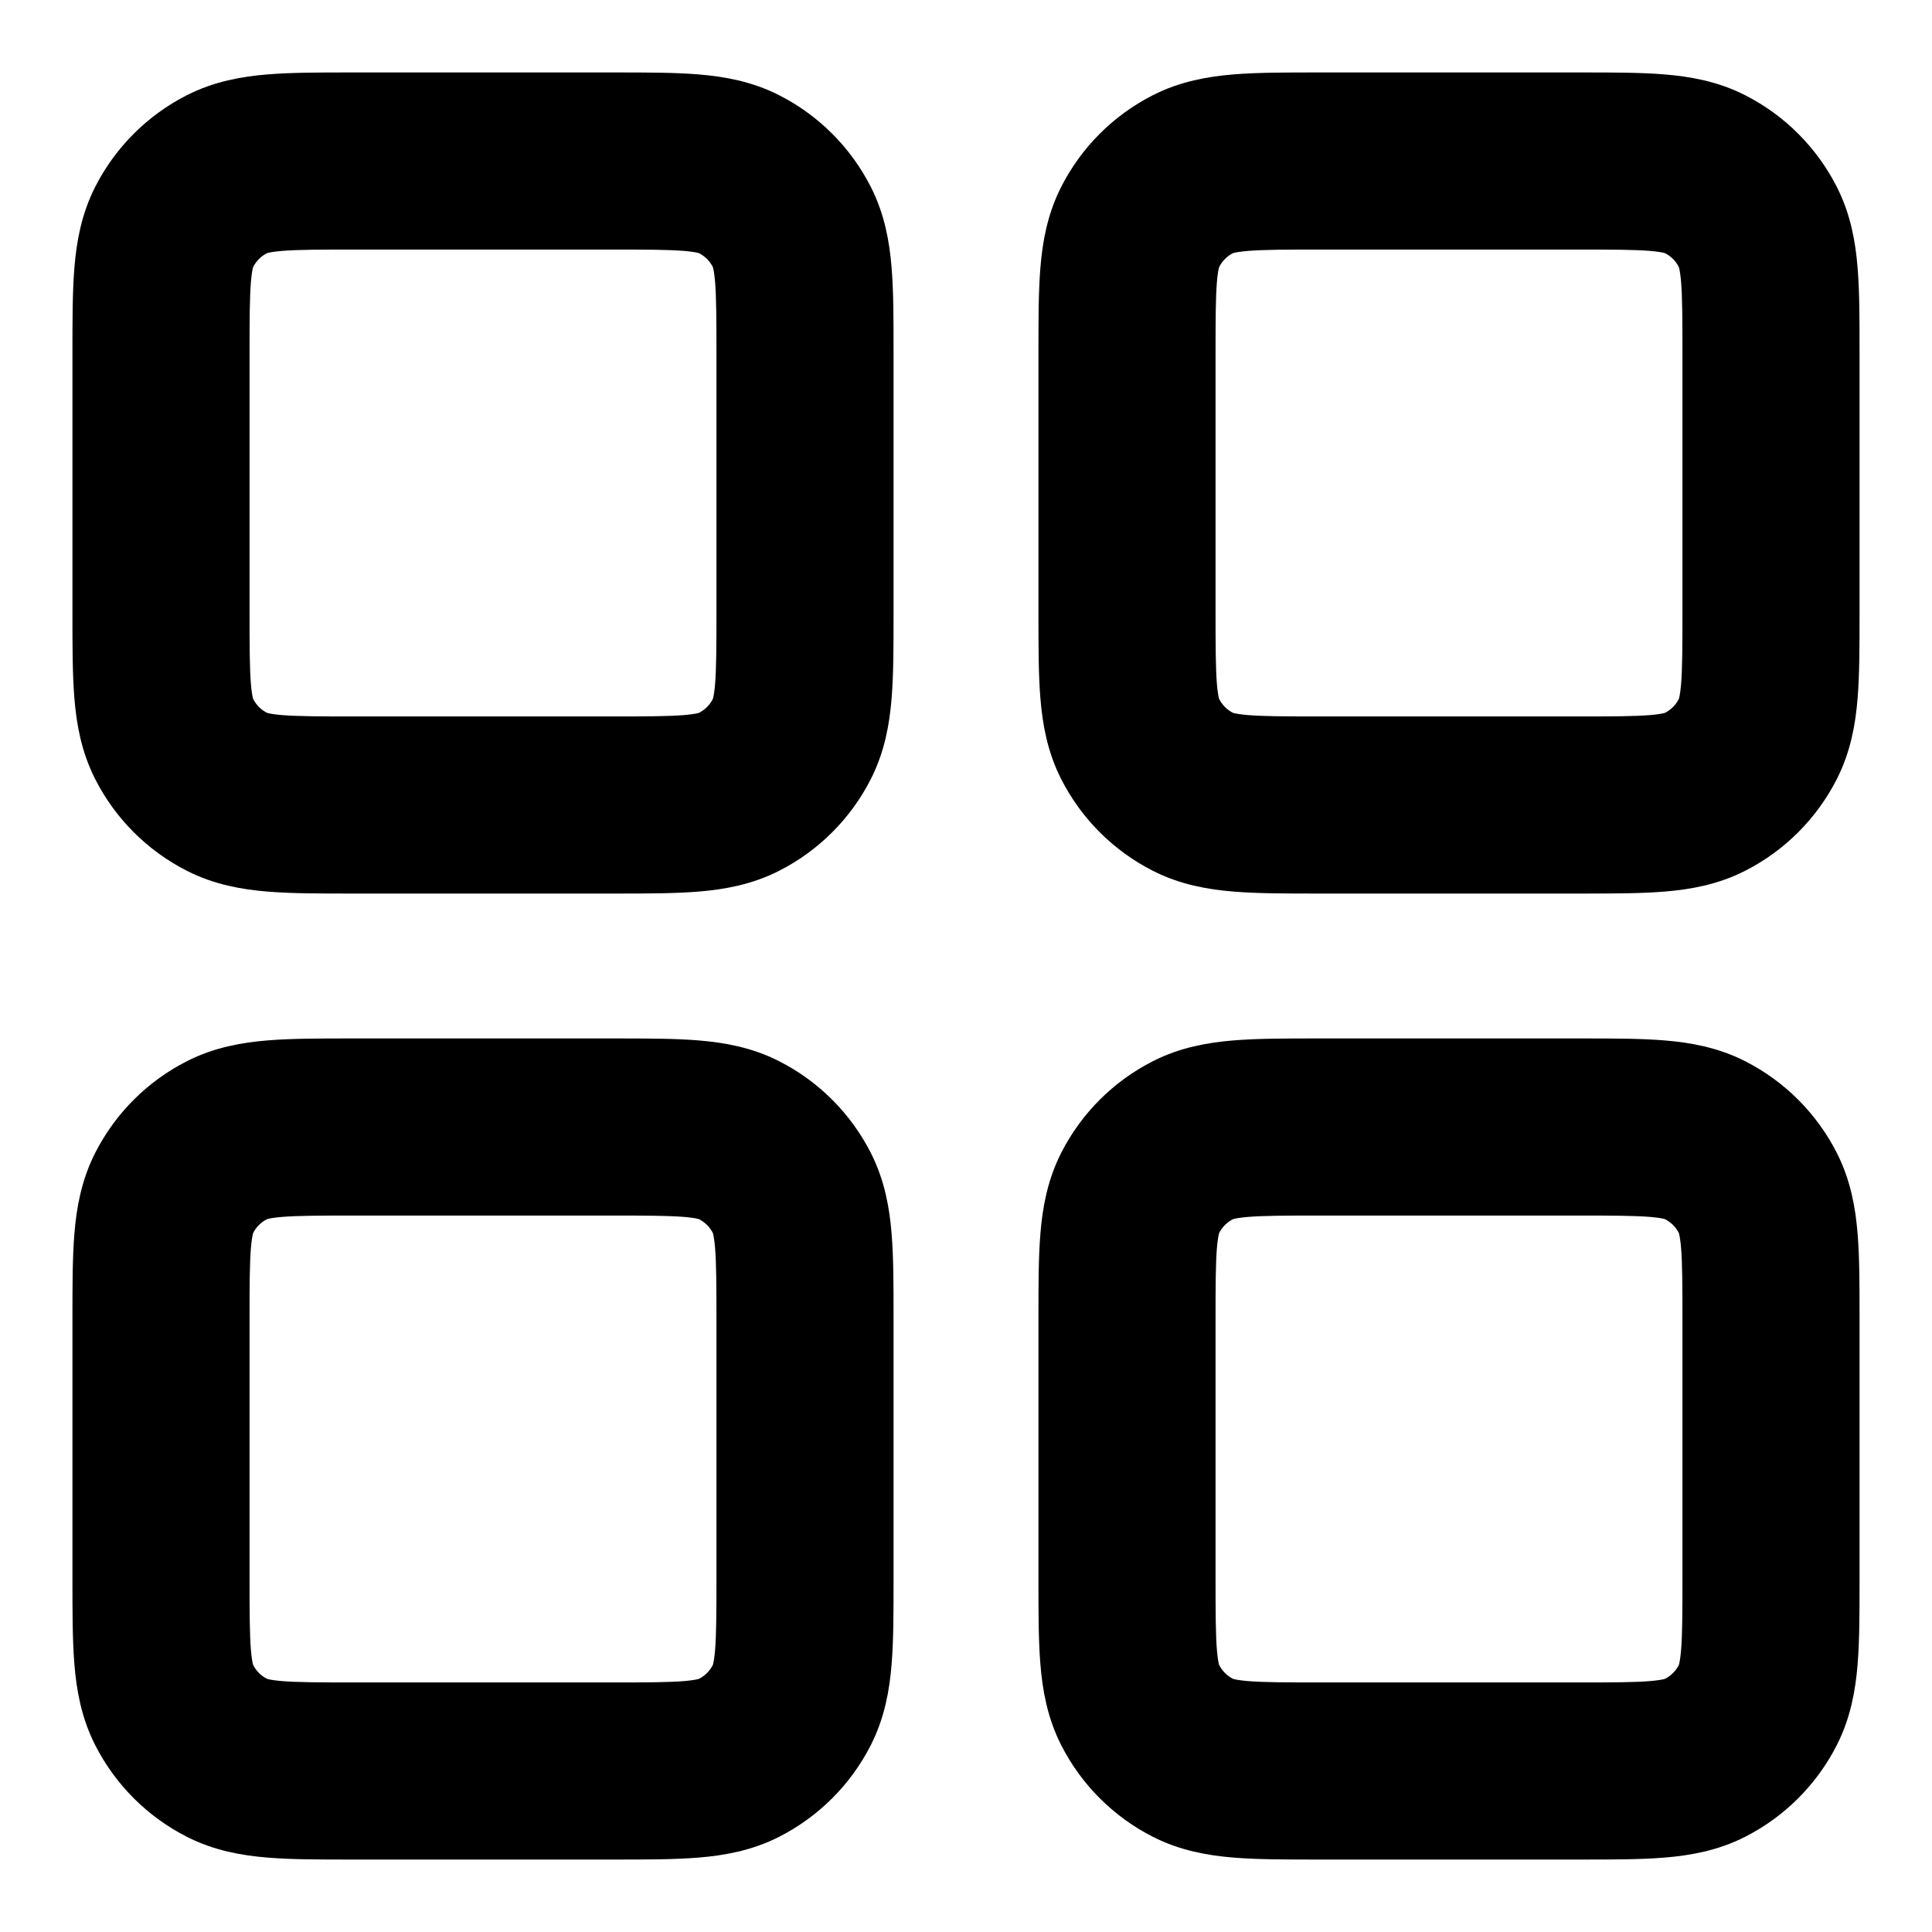
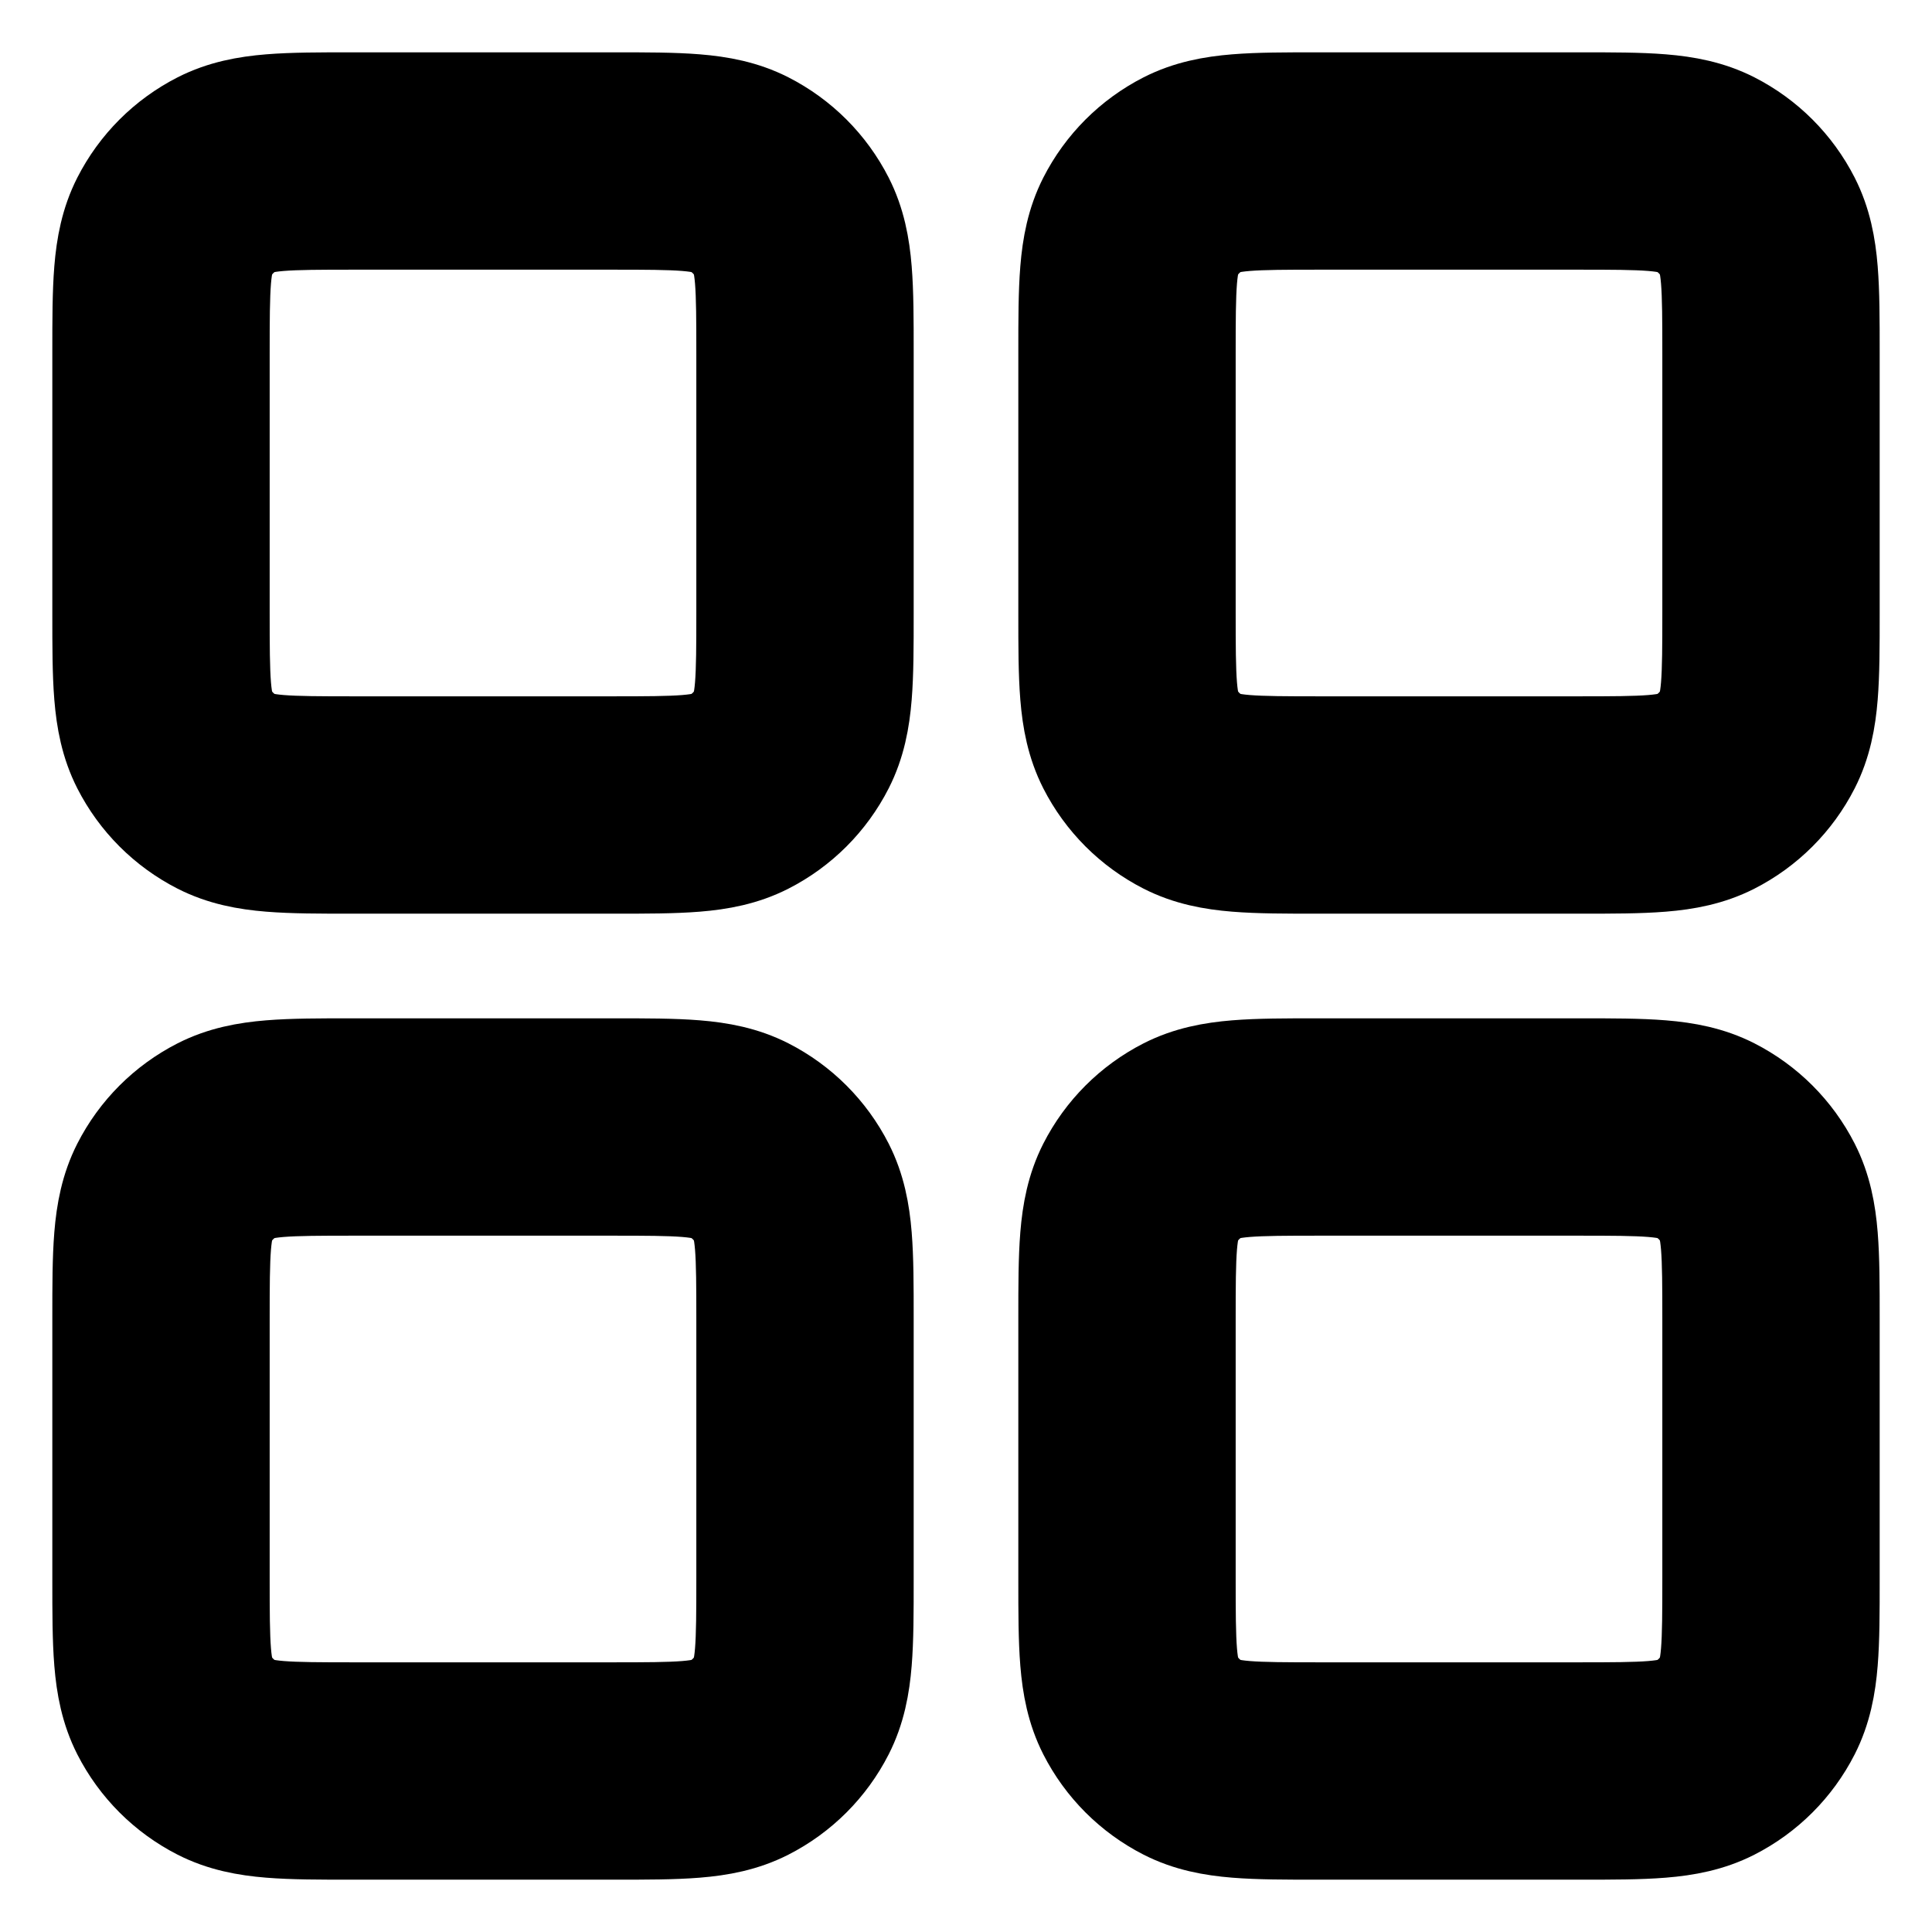
<svg xmlns="http://www.w3.org/2000/svg" width="24" height="24" viewBox="0 0 24 24" fill="none">
-   <g stroke="#000000" stroke-width="0.7" stroke-linejoin="round" stroke-linecap="round">
+   <g stroke="#000000" stroke-width="1.2" stroke-linejoin="round" stroke-linecap="round">
    <path fill-rule="evenodd" clip-rule="evenodd" d="M4.371 1.25H7.629C8.024 1.25 8.365 1.25 8.646 1.273C8.943 1.297 9.238 1.351 9.521 1.495C9.945 1.711 10.289 2.055 10.505 2.479C10.649 2.762 10.703 3.057 10.727 3.354C10.75 3.635 10.75 3.976 10.75 4.371V7.629C10.75 8.024 10.75 8.365 10.727 8.646C10.703 8.943 10.649 9.238 10.505 9.521C10.289 9.945 9.945 10.289 9.521 10.505C9.238 10.649 8.943 10.703 8.646 10.727C8.365 10.75 8.024 10.75 7.629 10.75H4.371C3.976 10.75 3.635 10.75 3.354 10.727C3.057 10.703 2.762 10.649 2.479 10.505C2.055 10.289 1.711 9.945 1.495 9.521C1.351 9.238 1.297 8.943 1.273 8.646C1.25 8.365 1.25 8.024 1.25 7.629V4.371C1.25 3.976 1.25 3.635 1.273 3.354C1.297 3.057 1.351 2.762 1.495 2.479C1.711 2.055 2.055 1.711 2.479 1.495C2.762 1.351 3.057 1.297 3.354 1.273C3.635 1.25 3.976 1.25 4.371 1.25ZM3.476 2.768C3.272 2.785 3.197 2.813 3.16 2.832C3.018 2.904 2.904 3.018 2.832 3.16C2.813 3.197 2.785 3.272 2.768 3.476C2.751 3.688 2.75 3.968 2.75 4.4V7.6C2.75 8.032 2.751 8.312 2.768 8.524C2.785 8.728 2.813 8.803 2.832 8.84C2.904 8.982 3.018 9.096 3.16 9.168C3.197 9.187 3.272 9.215 3.476 9.232C3.688 9.249 3.968 9.25 4.4 9.25H7.6C8.032 9.25 8.312 9.249 8.524 9.232C8.728 9.215 8.803 9.187 8.84 9.168C8.982 9.096 9.096 8.982 9.168 8.84C9.187 8.803 9.215 8.728 9.232 8.524C9.249 8.312 9.25 8.032 9.25 7.6V4.4C9.25 3.968 9.249 3.688 9.232 3.476C9.215 3.272 9.187 3.197 9.168 3.16C9.096 3.018 8.982 2.904 8.84 2.832C8.803 2.813 8.728 2.785 8.524 2.768C8.312 2.751 8.032 2.75 7.6 2.75H4.4C3.968 2.75 3.688 2.751 3.476 2.768Z" fill="#000000" />
    <path fill-rule="evenodd" clip-rule="evenodd" d="M19.629 1.25H16.371C15.976 1.25 15.635 1.25 15.354 1.273C15.057 1.297 14.762 1.351 14.479 1.495C14.055 1.711 13.711 2.055 13.495 2.479C13.351 2.762 13.297 3.057 13.273 3.354C13.25 3.635 13.25 3.976 13.25 4.371V7.629C13.25 8.024 13.25 8.365 13.273 8.646C13.297 8.943 13.351 9.238 13.495 9.521C13.711 9.945 14.055 10.289 14.479 10.505C14.762 10.649 15.057 10.703 15.354 10.727C15.635 10.75 15.976 10.75 16.371 10.75H19.629C20.024 10.75 20.365 10.75 20.646 10.727C20.943 10.703 21.238 10.649 21.521 10.505C21.945 10.289 22.289 9.945 22.505 9.521C22.649 9.238 22.703 8.943 22.727 8.646C22.75 8.365 22.75 8.024 22.75 7.629V4.371C22.75 3.976 22.75 3.635 22.727 3.354C22.703 3.057 22.649 2.762 22.505 2.479C22.289 2.055 21.945 1.711 21.521 1.495C21.238 1.351 20.943 1.297 20.646 1.273C20.365 1.25 20.024 1.25 19.629 1.25ZM15.159 2.832C15.197 2.813 15.272 2.785 15.476 2.768C15.688 2.751 15.968 2.75 16.4 2.75H19.6C20.032 2.75 20.312 2.751 20.524 2.768C20.728 2.785 20.803 2.813 20.84 2.832C20.982 2.904 21.096 3.018 21.168 3.16C21.187 3.197 21.215 3.272 21.232 3.476C21.249 3.688 21.25 3.968 21.25 4.4V7.6C21.25 8.032 21.249 8.312 21.232 8.524C21.215 8.728 21.187 8.803 21.168 8.84C21.096 8.982 20.982 9.096 20.84 9.168C20.803 9.187 20.728 9.215 20.524 9.232C20.312 9.249 20.032 9.25 19.6 9.25H16.4C15.968 9.25 15.688 9.249 15.476 9.232C15.272 9.215 15.197 9.187 15.159 9.168C15.018 9.096 14.904 8.982 14.832 8.84C14.813 8.803 14.785 8.728 14.768 8.524C14.751 8.312 14.75 8.032 14.75 7.6V4.4C14.75 3.968 14.751 3.688 14.768 3.476C14.785 3.272 14.813 3.197 14.832 3.16C14.904 3.018 15.018 2.904 15.159 2.832Z" fill="#000000" />
    <path fill-rule="evenodd" clip-rule="evenodd" d="M19.629 13.25H16.371C15.976 13.25 15.635 13.25 15.354 13.273C15.057 13.297 14.762 13.351 14.479 13.495C14.055 13.711 13.711 14.055 13.495 14.479C13.351 14.762 13.297 15.057 13.273 15.354C13.25 15.635 13.25 15.976 13.25 16.371V19.629C13.25 20.024 13.25 20.365 13.273 20.646C13.297 20.943 13.351 21.238 13.495 21.521C13.711 21.945 14.055 22.289 14.479 22.505C14.762 22.649 15.057 22.703 15.354 22.727C15.635 22.75 15.976 22.75 16.371 22.75H19.629C20.024 22.75 20.365 22.75 20.646 22.727C20.943 22.703 21.238 22.649 21.521 22.505C21.945 22.289 22.289 21.945 22.505 21.521C22.649 21.238 22.703 20.943 22.727 20.646C22.75 20.365 22.75 20.024 22.75 19.629V16.371C22.75 15.976 22.75 15.635 22.727 15.354C22.703 15.057 22.649 14.762 22.505 14.479C22.289 14.055 21.945 13.711 21.521 13.495C21.238 13.351 20.943 13.297 20.646 13.273C20.365 13.25 20.024 13.25 19.629 13.25ZM15.159 14.832C15.197 14.813 15.272 14.785 15.476 14.768C15.688 14.751 15.968 14.75 16.4 14.75H19.6C20.032 14.75 20.312 14.751 20.524 14.768C20.728 14.785 20.803 14.813 20.84 14.832C20.982 14.904 21.096 15.018 21.168 15.159C21.187 15.197 21.215 15.272 21.232 15.476C21.249 15.688 21.25 15.968 21.25 16.4V19.6C21.25 20.032 21.249 20.312 21.232 20.524C21.215 20.728 21.187 20.803 21.168 20.84C21.096 20.982 20.982 21.096 20.84 21.168C20.803 21.187 20.728 21.215 20.524 21.232C20.312 21.249 20.032 21.25 19.6 21.25H16.4C15.968 21.25 15.688 21.249 15.476 21.232C15.272 21.215 15.197 21.187 15.159 21.168C15.018 21.096 14.904 20.982 14.832 20.84C14.813 20.803 14.785 20.728 14.768 20.524C14.751 20.312 14.75 20.032 14.75 19.6V16.4C14.75 15.968 14.751 15.688 14.768 15.476C14.785 15.272 14.813 15.197 14.832 15.159C14.904 15.018 15.018 14.904 15.159 14.832Z" fill="#000000" />
    <path fill-rule="evenodd" clip-rule="evenodd" d="M7.629 13.25H4.371C3.976 13.25 3.635 13.25 3.354 13.273C3.057 13.297 2.762 13.351 2.479 13.495C2.055 13.711 1.711 14.055 1.495 14.479C1.351 14.762 1.297 15.057 1.273 15.354C1.25 15.635 1.25 15.976 1.25 16.371V19.629C1.25 20.024 1.25 20.365 1.273 20.646C1.297 20.943 1.351 21.238 1.495 21.521C1.711 21.945 2.055 22.289 2.479 22.505C2.762 22.649 3.057 22.703 3.354 22.727C3.635 22.75 3.976 22.75 4.371 22.75H7.629C8.024 22.75 8.365 22.75 8.646 22.727C8.943 22.703 9.238 22.649 9.521 22.505C9.945 22.289 10.289 21.945 10.505 21.521C10.649 21.238 10.703 20.943 10.727 20.646C10.75 20.365 10.75 20.024 10.75 19.629V16.371C10.75 15.976 10.75 15.635 10.727 15.354C10.703 15.057 10.649 14.762 10.505 14.479C10.289 14.055 9.945 13.711 9.521 13.495C9.238 13.351 8.943 13.297 8.646 13.273C8.365 13.25 8.024 13.25 7.629 13.25ZM3.16 14.832C3.197 14.813 3.272 14.785 3.476 14.768C3.688 14.751 3.968 14.75 4.4 14.75H7.6C8.032 14.75 8.312 14.751 8.524 14.768C8.728 14.785 8.803 14.813 8.84 14.832C8.982 14.904 9.096 15.018 9.168 15.159C9.187 15.197 9.215 15.272 9.232 15.476C9.249 15.688 9.25 15.968 9.25 16.4V19.6C9.25 20.032 9.249 20.312 9.232 20.524C9.215 20.728 9.187 20.803 9.168 20.84C9.096 20.982 8.982 21.096 8.84 21.168C8.803 21.187 8.728 21.215 8.524 21.232C8.312 21.249 8.032 21.25 7.6 21.25H4.4C3.968 21.25 3.688 21.249 3.476 21.232C3.272 21.215 3.197 21.187 3.16 21.168C3.018 21.096 2.904 20.982 2.832 20.84C2.813 20.803 2.785 20.728 2.768 20.524C2.751 20.312 2.75 20.032 2.75 19.6V16.4C2.75 15.968 2.751 15.688 2.768 15.476C2.785 15.272 2.813 15.197 2.832 15.159C2.904 15.018 3.018 14.904 3.16 14.832Z" fill="#000000" />
  </g>
</svg>
